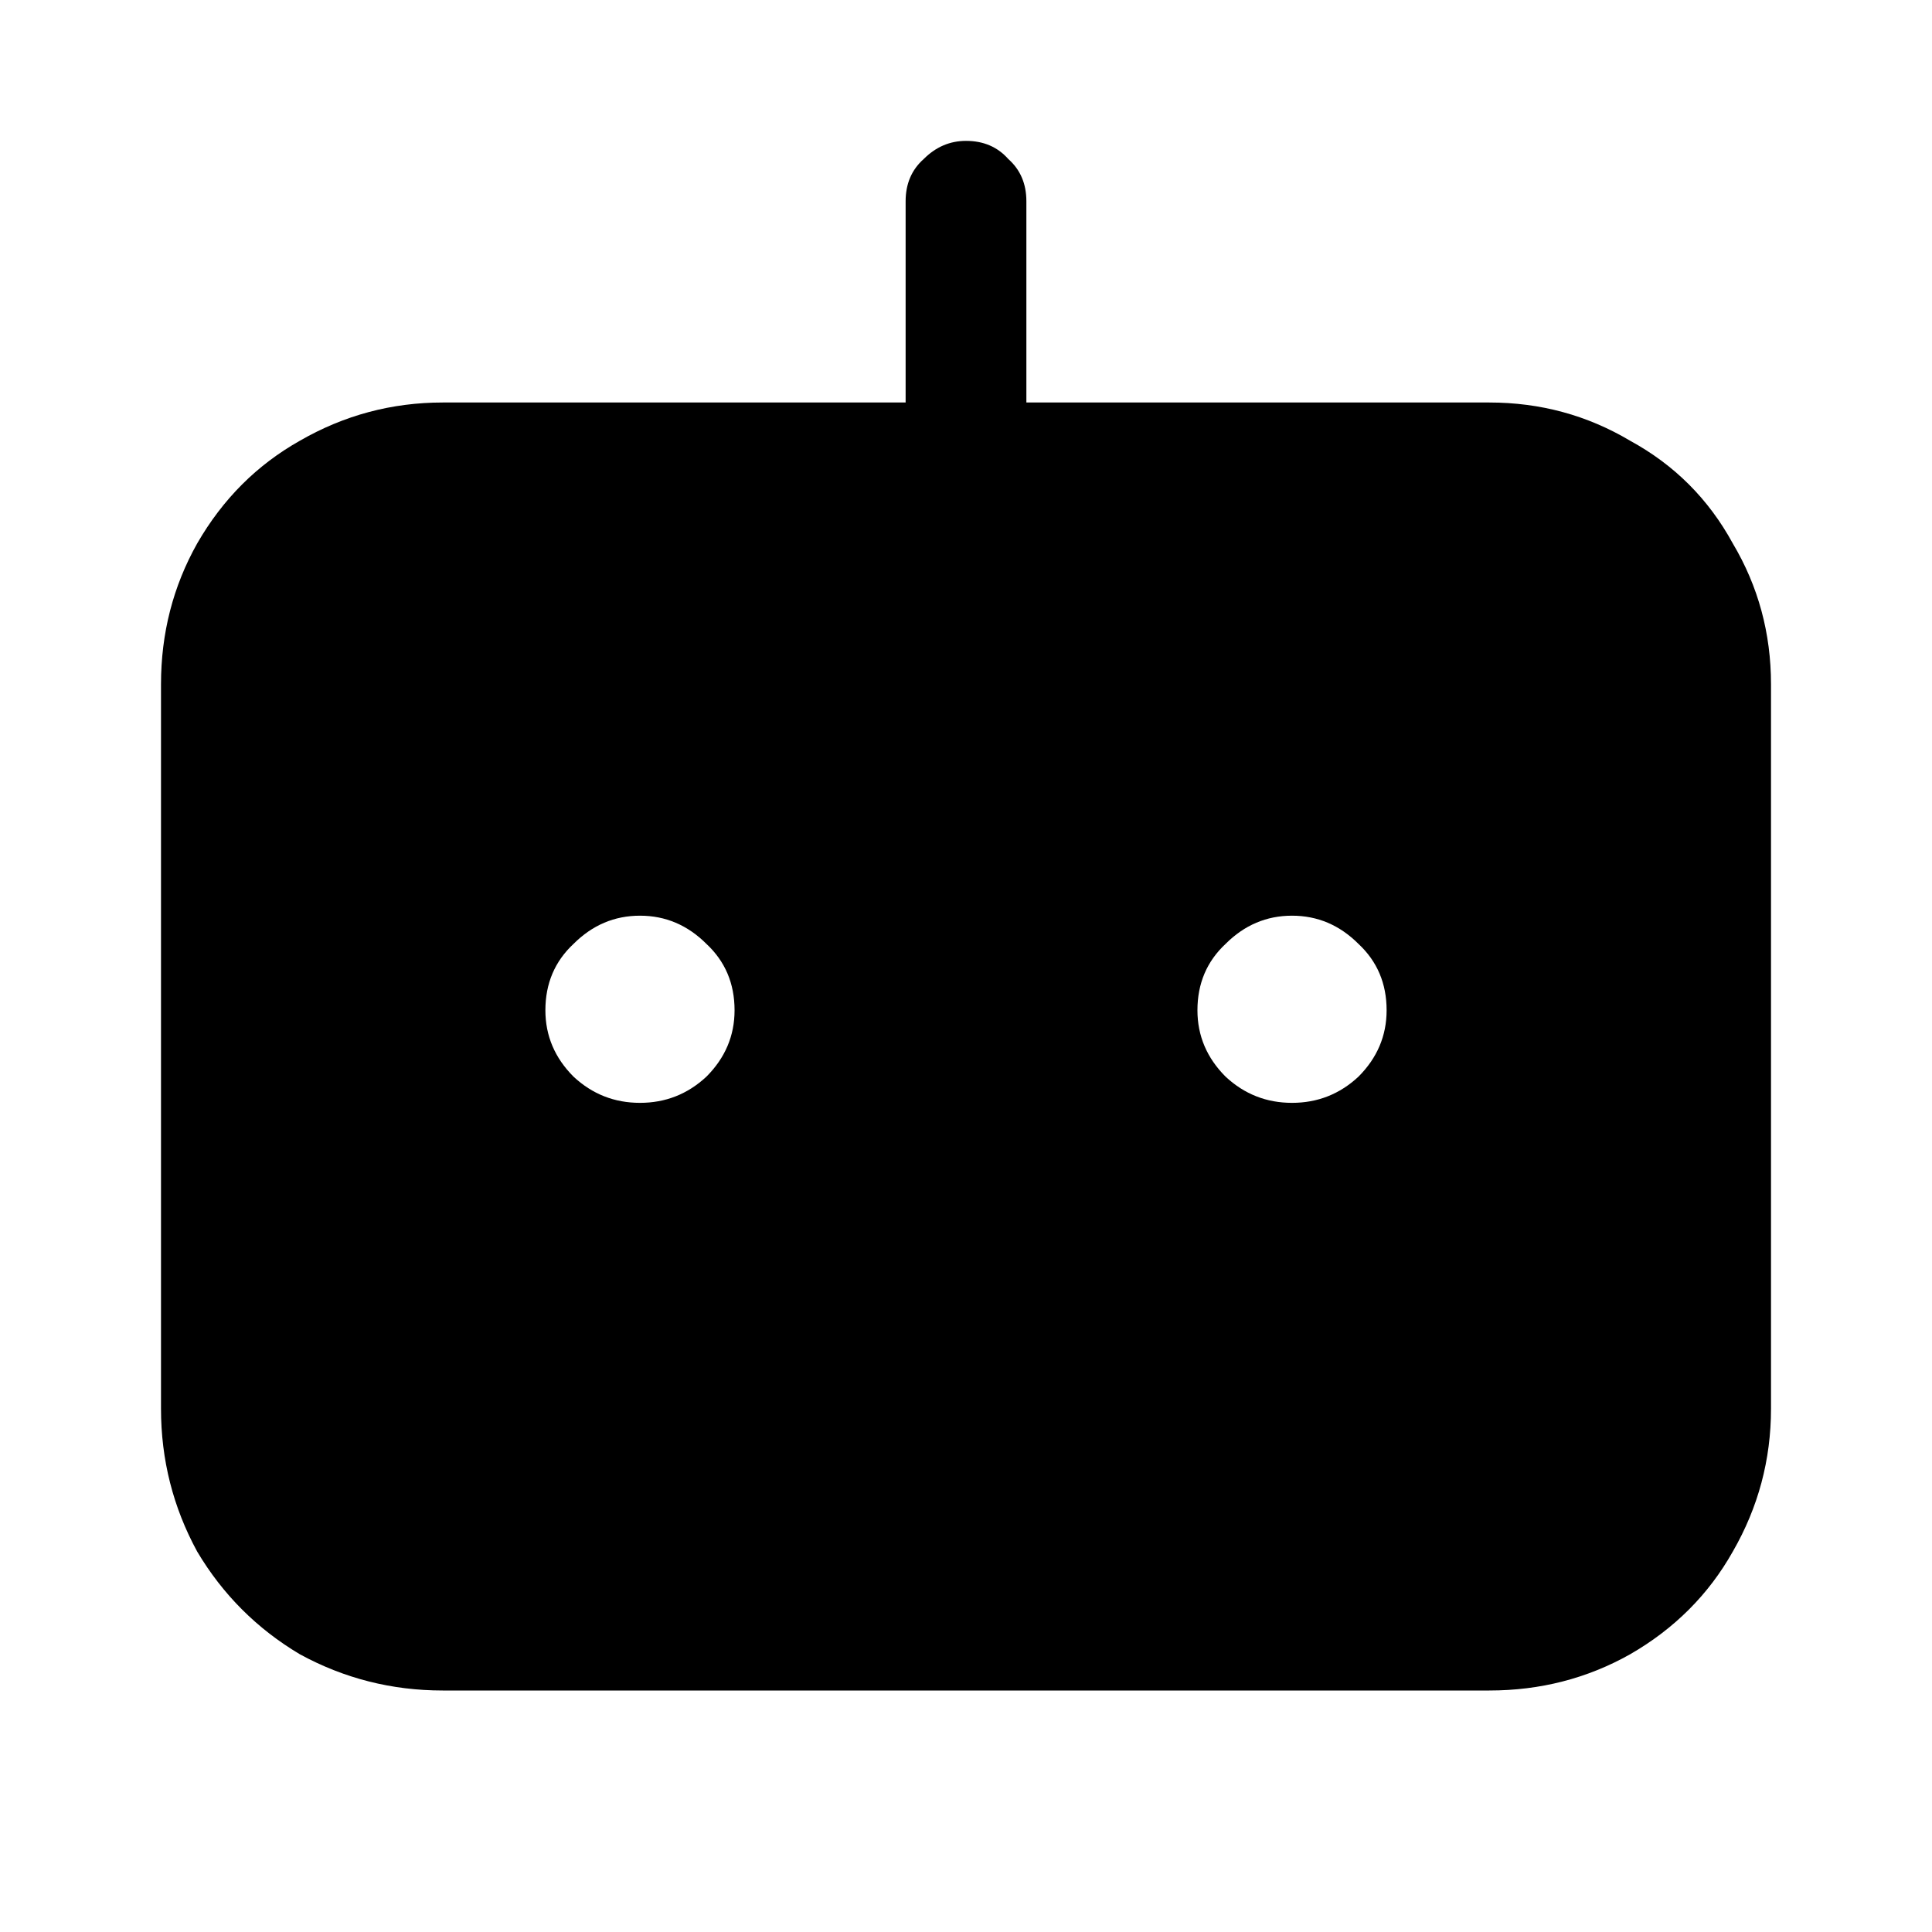
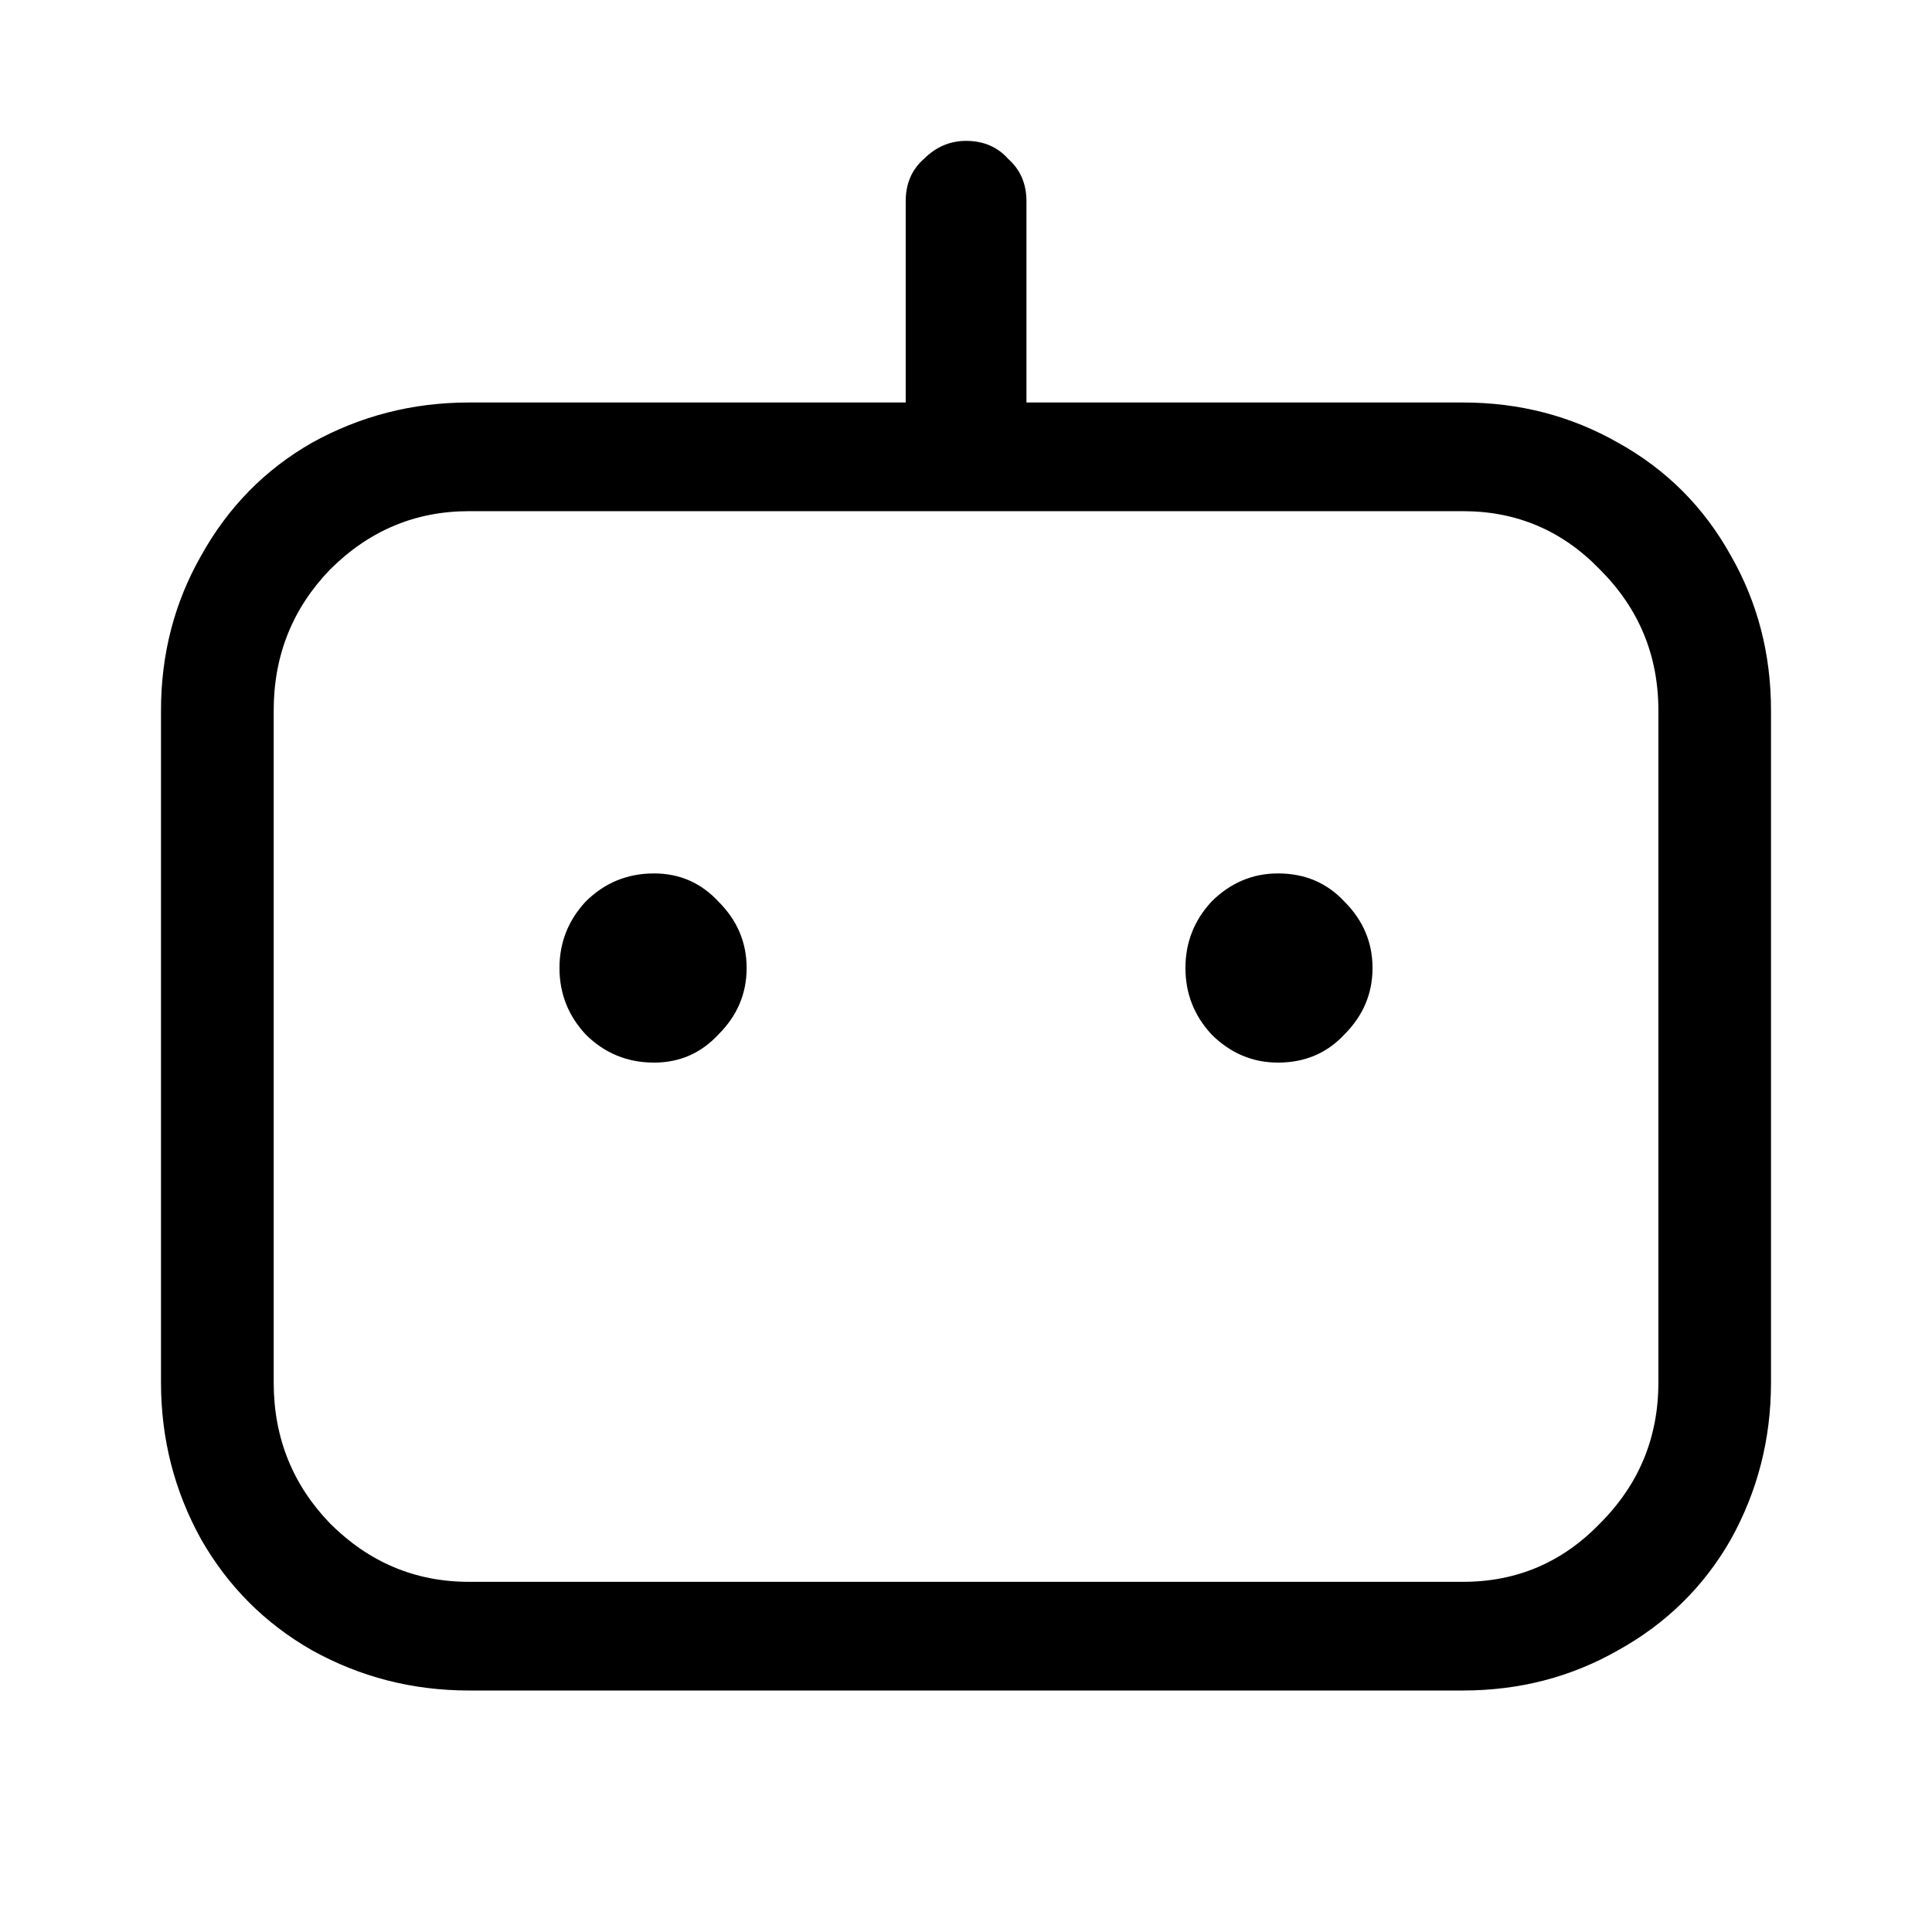
<svg xmlns="http://www.w3.org/2000/svg" width="24" height="24" viewBox="0 0 24 24" fill="none">
-   <g clip-path="url(#clip0_3206_14436)">
+   <g clip-path="url(#clip0_3250_17448)">
    <rect width="24" height="24" fill="white" />
-     <path d="M11.25 6.375V2.5C11.25 2.283 11.325 2.108 11.475 1.975C11.625 1.825 11.8 1.75 12 1.75C12.217 1.75 12.392 1.825 12.525 1.975C12.675 2.108 12.75 2.283 12.75 2.5V6.375H11.25ZM7.125 13.375C7.358 13.592 7.633 13.7 7.95 13.7C8.267 13.7 8.542 13.592 8.775 13.375C9.008 13.142 9.125 12.867 9.125 12.55C9.125 12.217 9.008 11.942 8.775 11.725C8.542 11.492 8.267 11.375 7.95 11.375C7.633 11.375 7.358 11.492 7.125 11.725C6.892 11.942 6.775 12.217 6.775 12.55C6.775 12.867 6.892 13.142 7.125 13.375ZM15.225 13.375C15.458 13.592 15.733 13.7 16.05 13.7C16.367 13.7 16.642 13.592 16.875 13.375C17.108 13.142 17.225 12.867 17.225 12.55C17.225 12.217 17.108 11.942 16.875 11.725C16.642 11.492 16.367 11.375 16.05 11.375C15.733 11.375 15.458 11.492 15.225 11.725C14.992 11.942 14.875 12.217 14.875 12.55C14.875 12.867 14.992 13.142 15.225 13.375ZM20.25 20.55C19.717 20.85 19.133 21 18.5 21H5.5C4.867 21 4.275 20.85 3.725 20.55C3.192 20.233 2.767 19.808 2.45 19.275C2.15 18.725 2 18.133 2 17.5V8.5C2 7.867 2.15 7.283 2.45 6.75C2.767 6.2 3.192 5.775 3.725 5.475C4.275 5.158 4.867 5 5.5 5H18.5C19.133 5 19.717 5.158 20.25 5.475C20.8 5.775 21.225 6.2 21.525 6.75C21.842 7.283 22 7.867 22 8.5V17.5C22 18.133 21.842 18.725 21.525 19.275C21.225 19.808 20.8 20.233 20.25 20.55Z" fill="black" />
+     <path d="M5.825 21C5.125 21 4.475 20.833 3.875 20.5C3.292 20.167 2.834 19.708 2.5 19.125C2.167 18.525 2 17.875 2 17.175V8.825C2 8.125 2.167 7.483 2.5 6.9C2.834 6.3 3.292 5.833 3.875 5.5C4.475 5.167 5.125 5 5.825 5H18.175C18.875 5 19.517 5.167 20.101 5.5C20.701 5.833 21.167 6.3 21.5 6.9C21.834 7.483 22 8.125 22 8.825V17.175C22 17.875 21.834 18.525 21.5 19.125C21.167 19.708 20.701 20.167 20.101 20.5C19.517 20.833 18.875 21 18.175 21H5.825ZM18.175 19.65C18.842 19.65 19.409 19.408 19.875 18.925C20.359 18.442 20.601 17.858 20.601 17.175V8.825C20.601 8.142 20.359 7.558 19.875 7.075C19.409 6.592 18.842 6.35 18.175 6.35H5.825C5.159 6.35 4.584 6.592 4.1 7.075C3.634 7.558 3.4 8.142 3.4 8.825V17.175C3.4 17.858 3.634 18.442 4.1 18.925C4.584 19.408 5.159 19.65 5.825 19.65H18.175ZM11.251 2.5C11.251 2.283 11.325 2.108 11.476 1.975C11.626 1.825 11.8 1.75 12.001 1.75C12.217 1.75 12.392 1.825 12.525 1.975C12.675 2.108 12.751 2.283 12.751 2.5V5.375H11.251V2.5ZM8.125 13.2C7.792 13.2 7.509 13.083 7.275 12.85C7.059 12.617 6.95 12.342 6.95 12.025C6.95 11.708 7.059 11.433 7.275 11.2C7.509 10.967 7.792 10.85 8.125 10.85C8.442 10.85 8.709 10.967 8.925 11.2C9.159 11.433 9.275 11.708 9.275 12.025C9.275 12.342 9.159 12.617 8.925 12.85C8.709 13.083 8.442 13.2 8.125 13.2ZM15.876 13.2C15.559 13.2 15.284 13.083 15.05 12.85C14.834 12.617 14.726 12.342 14.726 12.025C14.726 11.708 14.834 11.433 15.05 11.2C15.284 10.967 15.559 10.85 15.876 10.85C16.209 10.85 16.484 10.967 16.701 11.2C16.934 11.433 17.05 11.708 17.05 12.025C17.05 12.342 16.934 12.617 16.701 12.85C16.484 13.083 16.209 13.2 15.876 13.2Z" fill="black" />
  </g>
  <defs>
-     <clipPath id="clip0_3206_14436">
+     <clipPath id="clip0_3250_17448">
      <rect width="24" height="24" fill="white" />
    </clipPath>
  </defs>
</svg>
